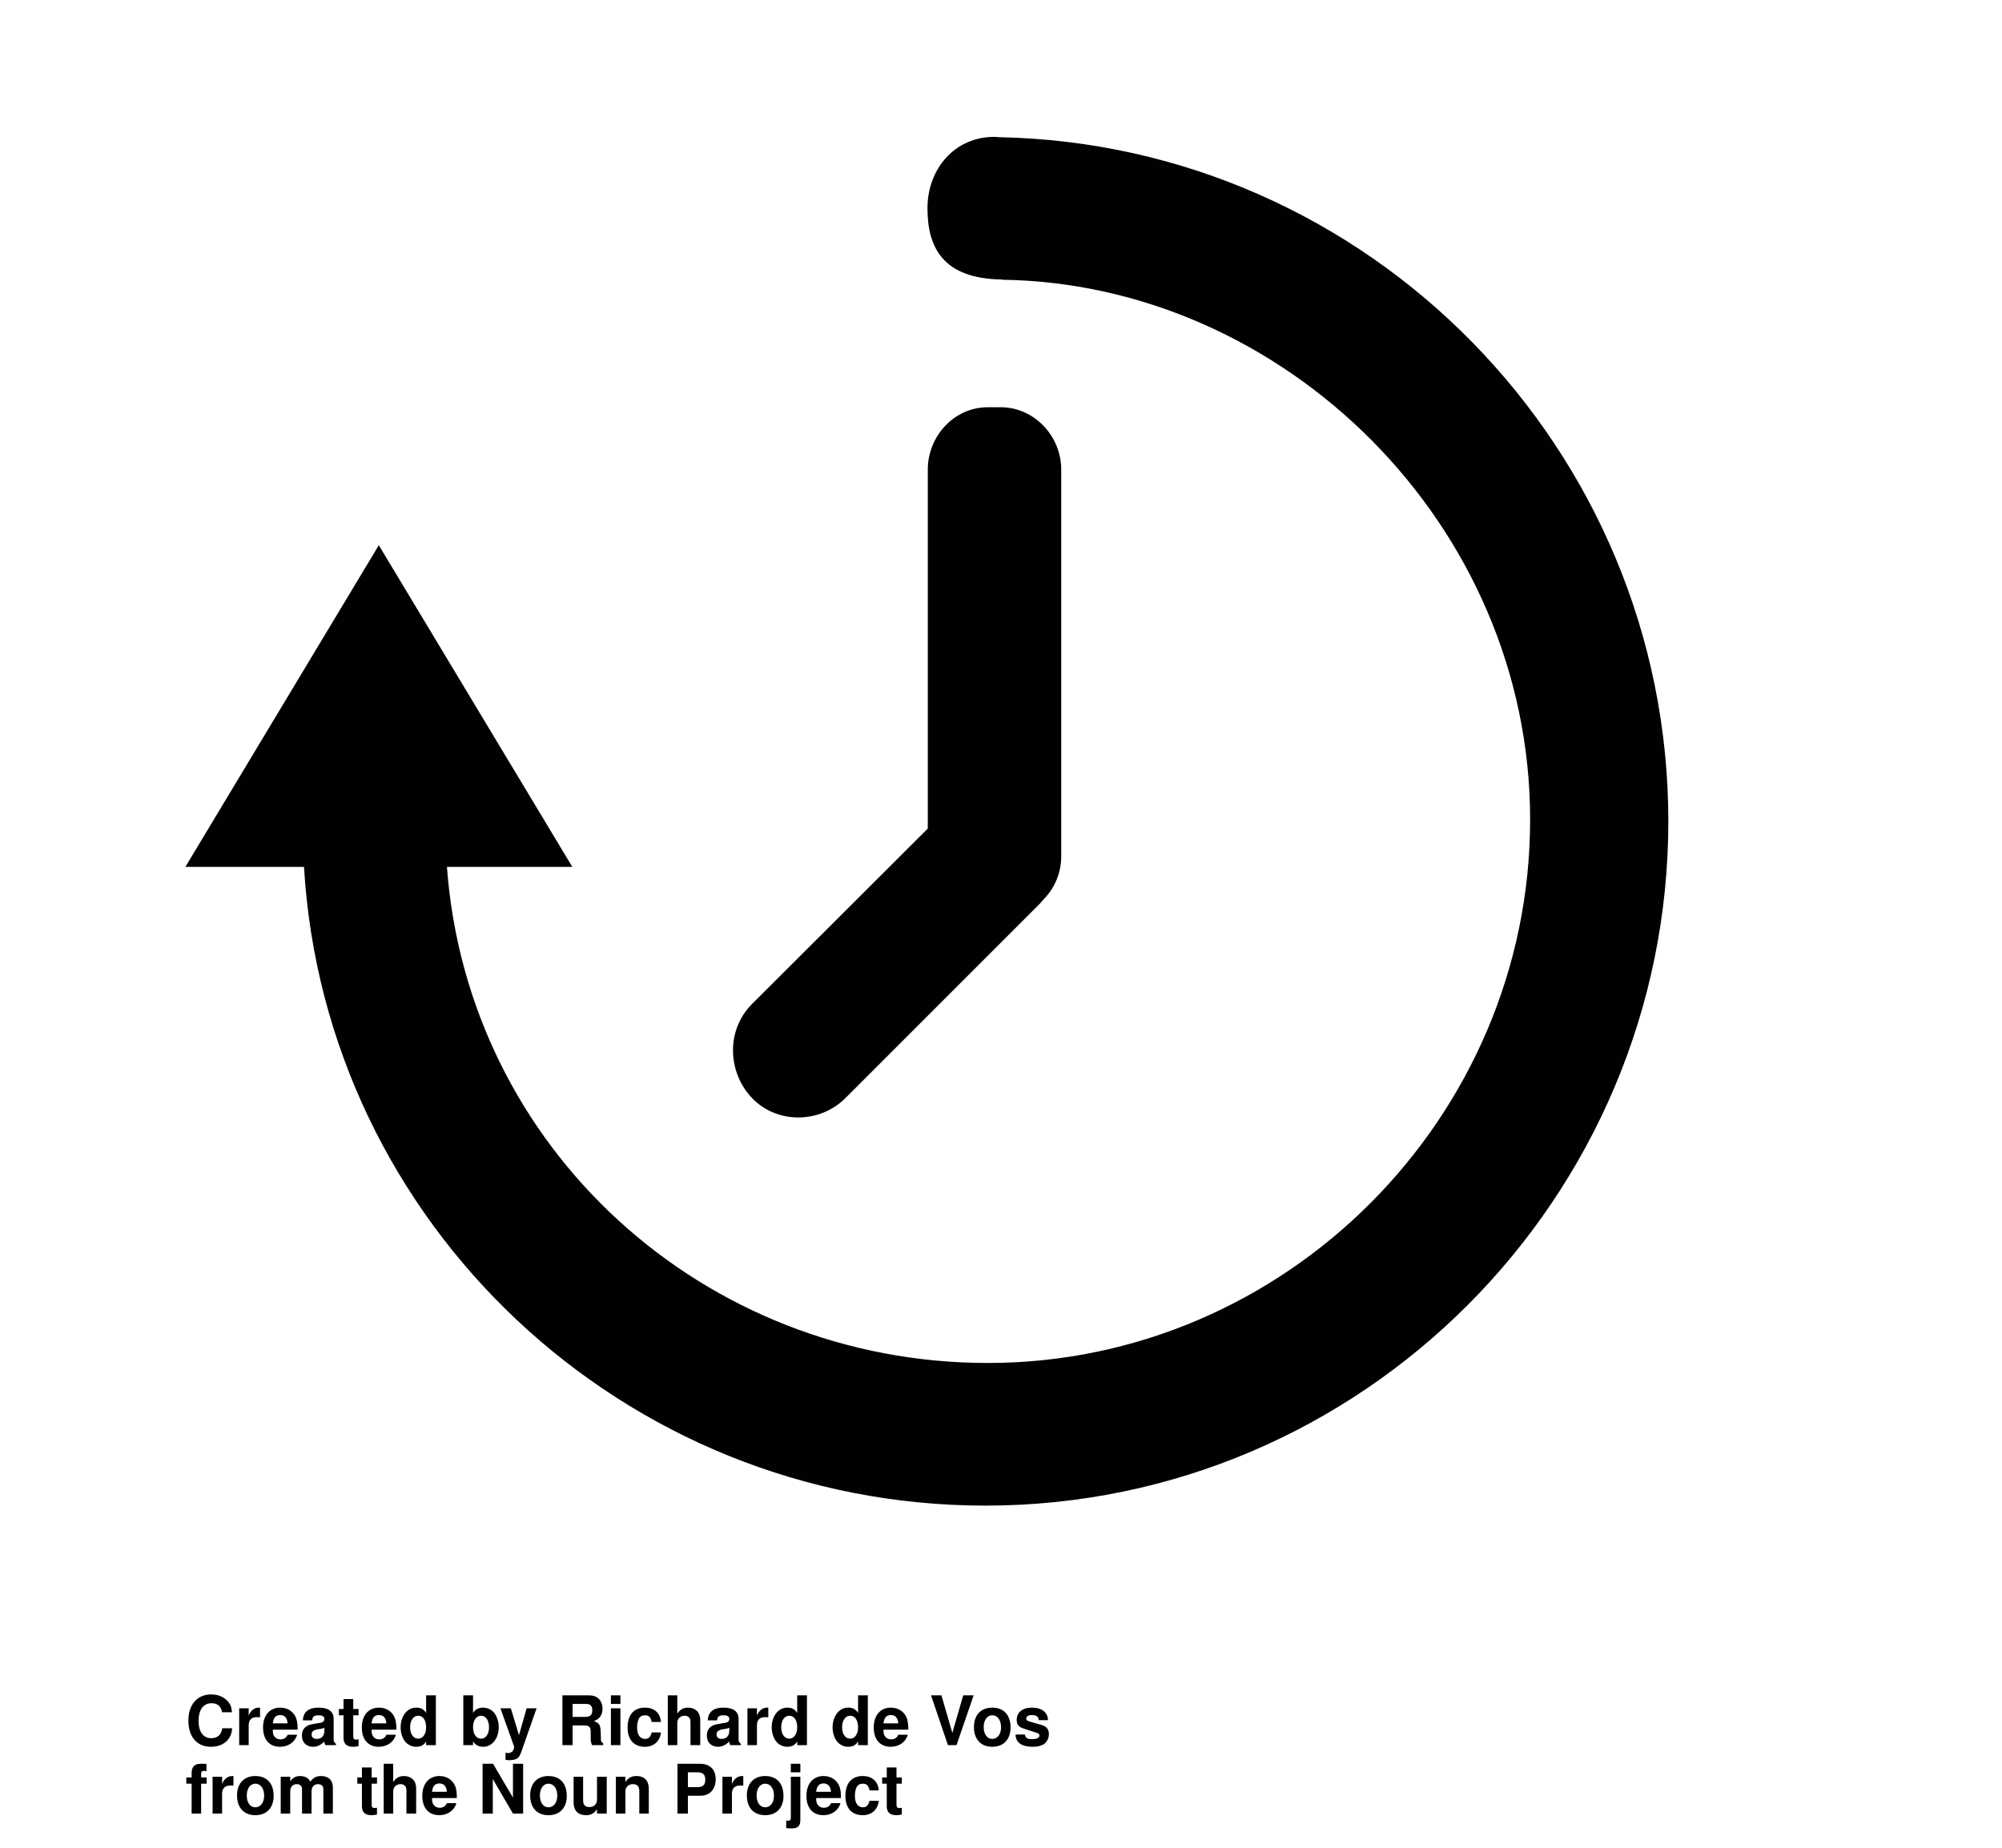
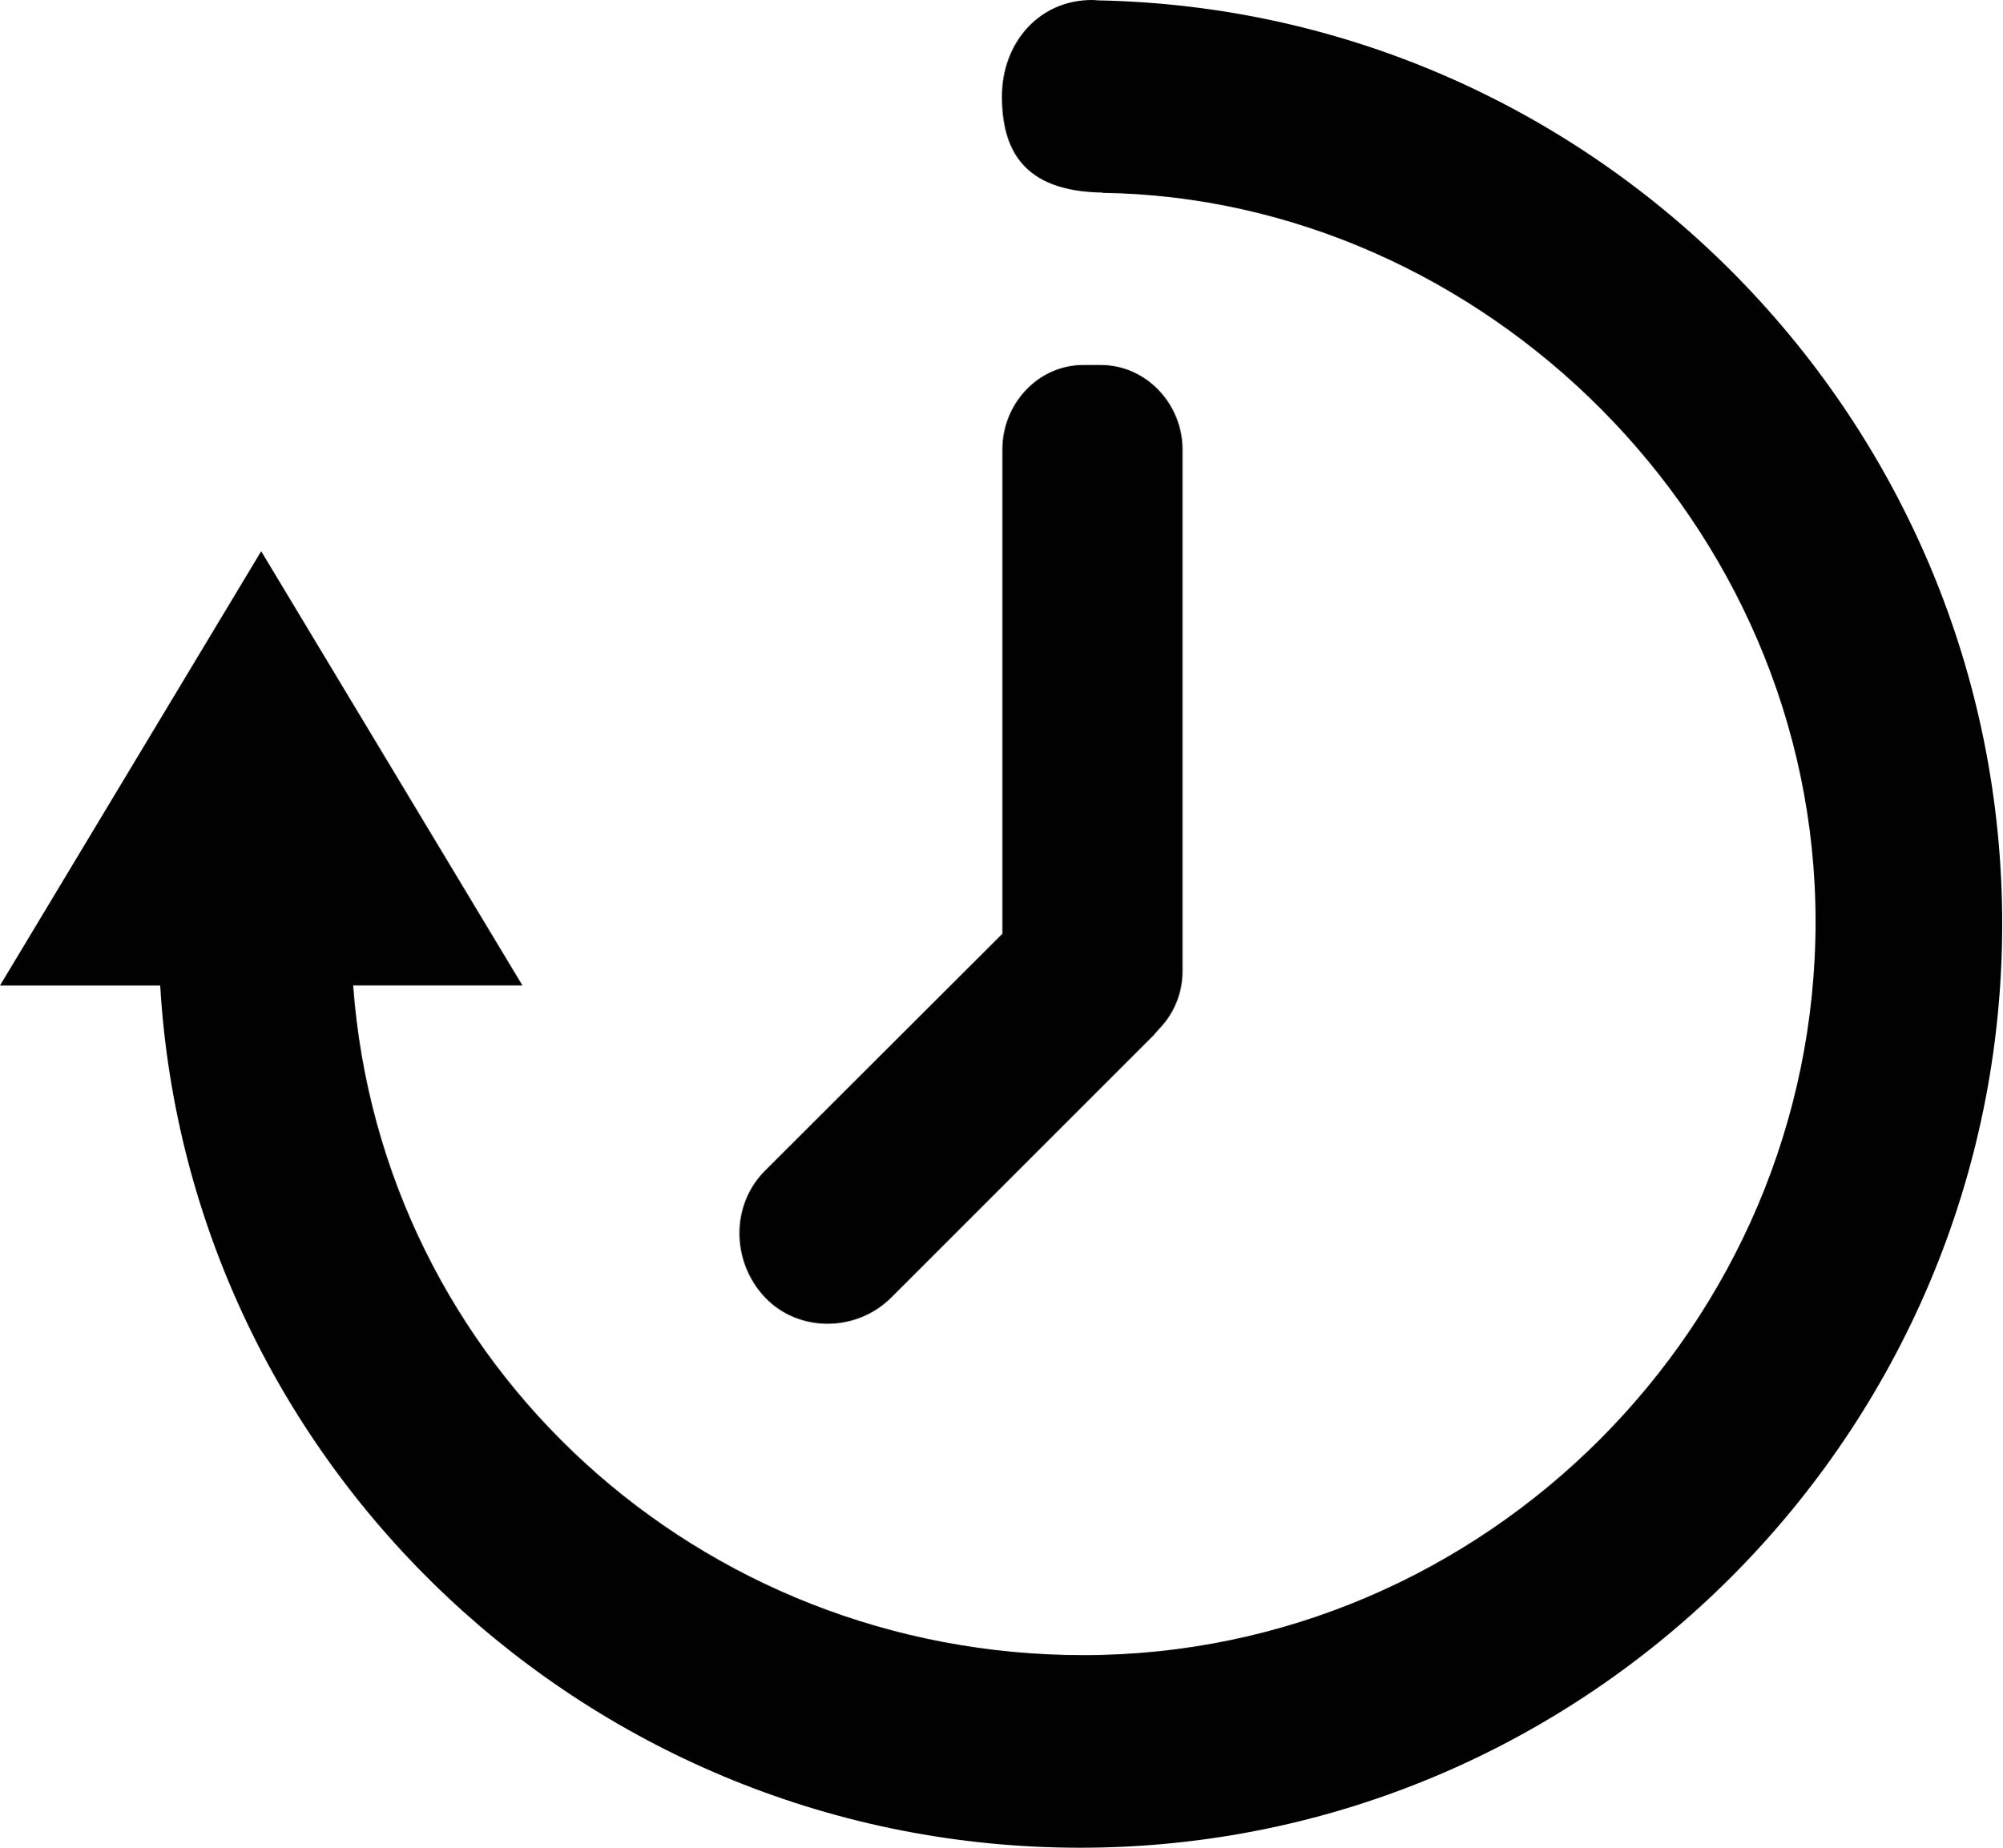
- <svg xmlns="http://www.w3.org/2000/svg" version="1.1" id="Layer_1" x="0px" y="0px" width="100px" height="92.31px" viewBox="5.0 -9.231 100.0 124.618" enable-background="new 0 0 100 92.31" xml:space="preserve">
-   <path fill="#010101" d="M54.842,0.02c-0.1-0.01-0.2-0.02-0.3-0.02c-2.66,0-4.5,2.155-4.5,4.814c0,2.62,1.02,4.75,5.02,4.805v0.015  c18.999,0.26,35.618,16.489,35.618,36.408c0,20.079-16.489,36.648-36.568,36.648c-19.164,0-35.073-14.46-36.474-33.458h8.455  L13.044,27.539L0,49.233h8C9.414,73.231,29.483,92.31,53.952,92.31C79.341,92.31,100,71.551,100,46.158  C100,21.069,79.82,0.495,54.842,0.02z" />
-   <path fill="#010101" d="M59.062,22.444c0-2.265-1.819-4.21-4.079-4.21h-0.881c-2.26,0-4.039,1.945-4.039,4.21v24.204L38.208,58.482  c-1.75,1.75-1.66,4.59-0.005,6.33c1.66,1.76,4.569,1.76,6.319,0l13.1-13.1c0.1-0.11,0.18-0.22,0.28-0.32  c0.72-0.745,1.159-1.755,1.159-2.87V22.444z" />
-   <text x="0.0" y="108.464" font-size="4.615" font-weight="bold" font-family="Helvetica Neue, Helvetica, Arial-Unicode, Arial, Sans-serif" fill="#000000">Created by Richard de Vos</text>
-   <text x="0.0" y="113.08" font-size="4.615" font-weight="bold" font-family="Helvetica Neue, Helvetica, Arial-Unicode, Arial, Sans-serif" fill="#000000">from the Noun Project</text>
+ <svg xmlns="http://www.w3.org/2000/svg" version="1.1" id="Layer_1" x="0px" y="0px" width="74.075px" height="68.377px" viewBox="14.259 0 74.075 68.377" enable-background="new 14.259 0 74.075 68.377" xml:space="preserve">
+   <path fill="#010101" d="M54.883,0.014C54.809,0.007,54.734,0,54.66,0c-1.97,0-3.332,1.596-3.332,3.565  c0,1.94,0.755,3.519,3.718,3.56v0.011C69.119,7.328,81.43,19.349,81.43,34.104c0,14.874-12.215,27.146-27.088,27.146  c-14.195,0-25.979-10.711-27.018-24.783h6.263l-9.666-16.069l-9.662,16.07h5.926c1.047,17.776,15.914,31.908,34.039,31.908  c18.807,0,34.11-15.377,34.11-34.187C88.334,15.606,73.385,0.366,54.883,0.014z" />
+   <path fill="#010101" d="M58.009,16.625c0-1.678-1.347-3.119-3.021-3.119h-0.652c-1.675,0-2.992,1.441-2.992,3.119v17.929  l-8.781,8.766c-1.296,1.297-1.229,3.4-0.004,4.689c1.23,1.304,3.385,1.304,4.681,0l9.704-9.704c0.073-0.081,0.134-0.163,0.207-0.237  c0.534-0.552,0.858-1.3,0.858-2.126L58.009,16.625L58.009,16.625z" />
</svg>
